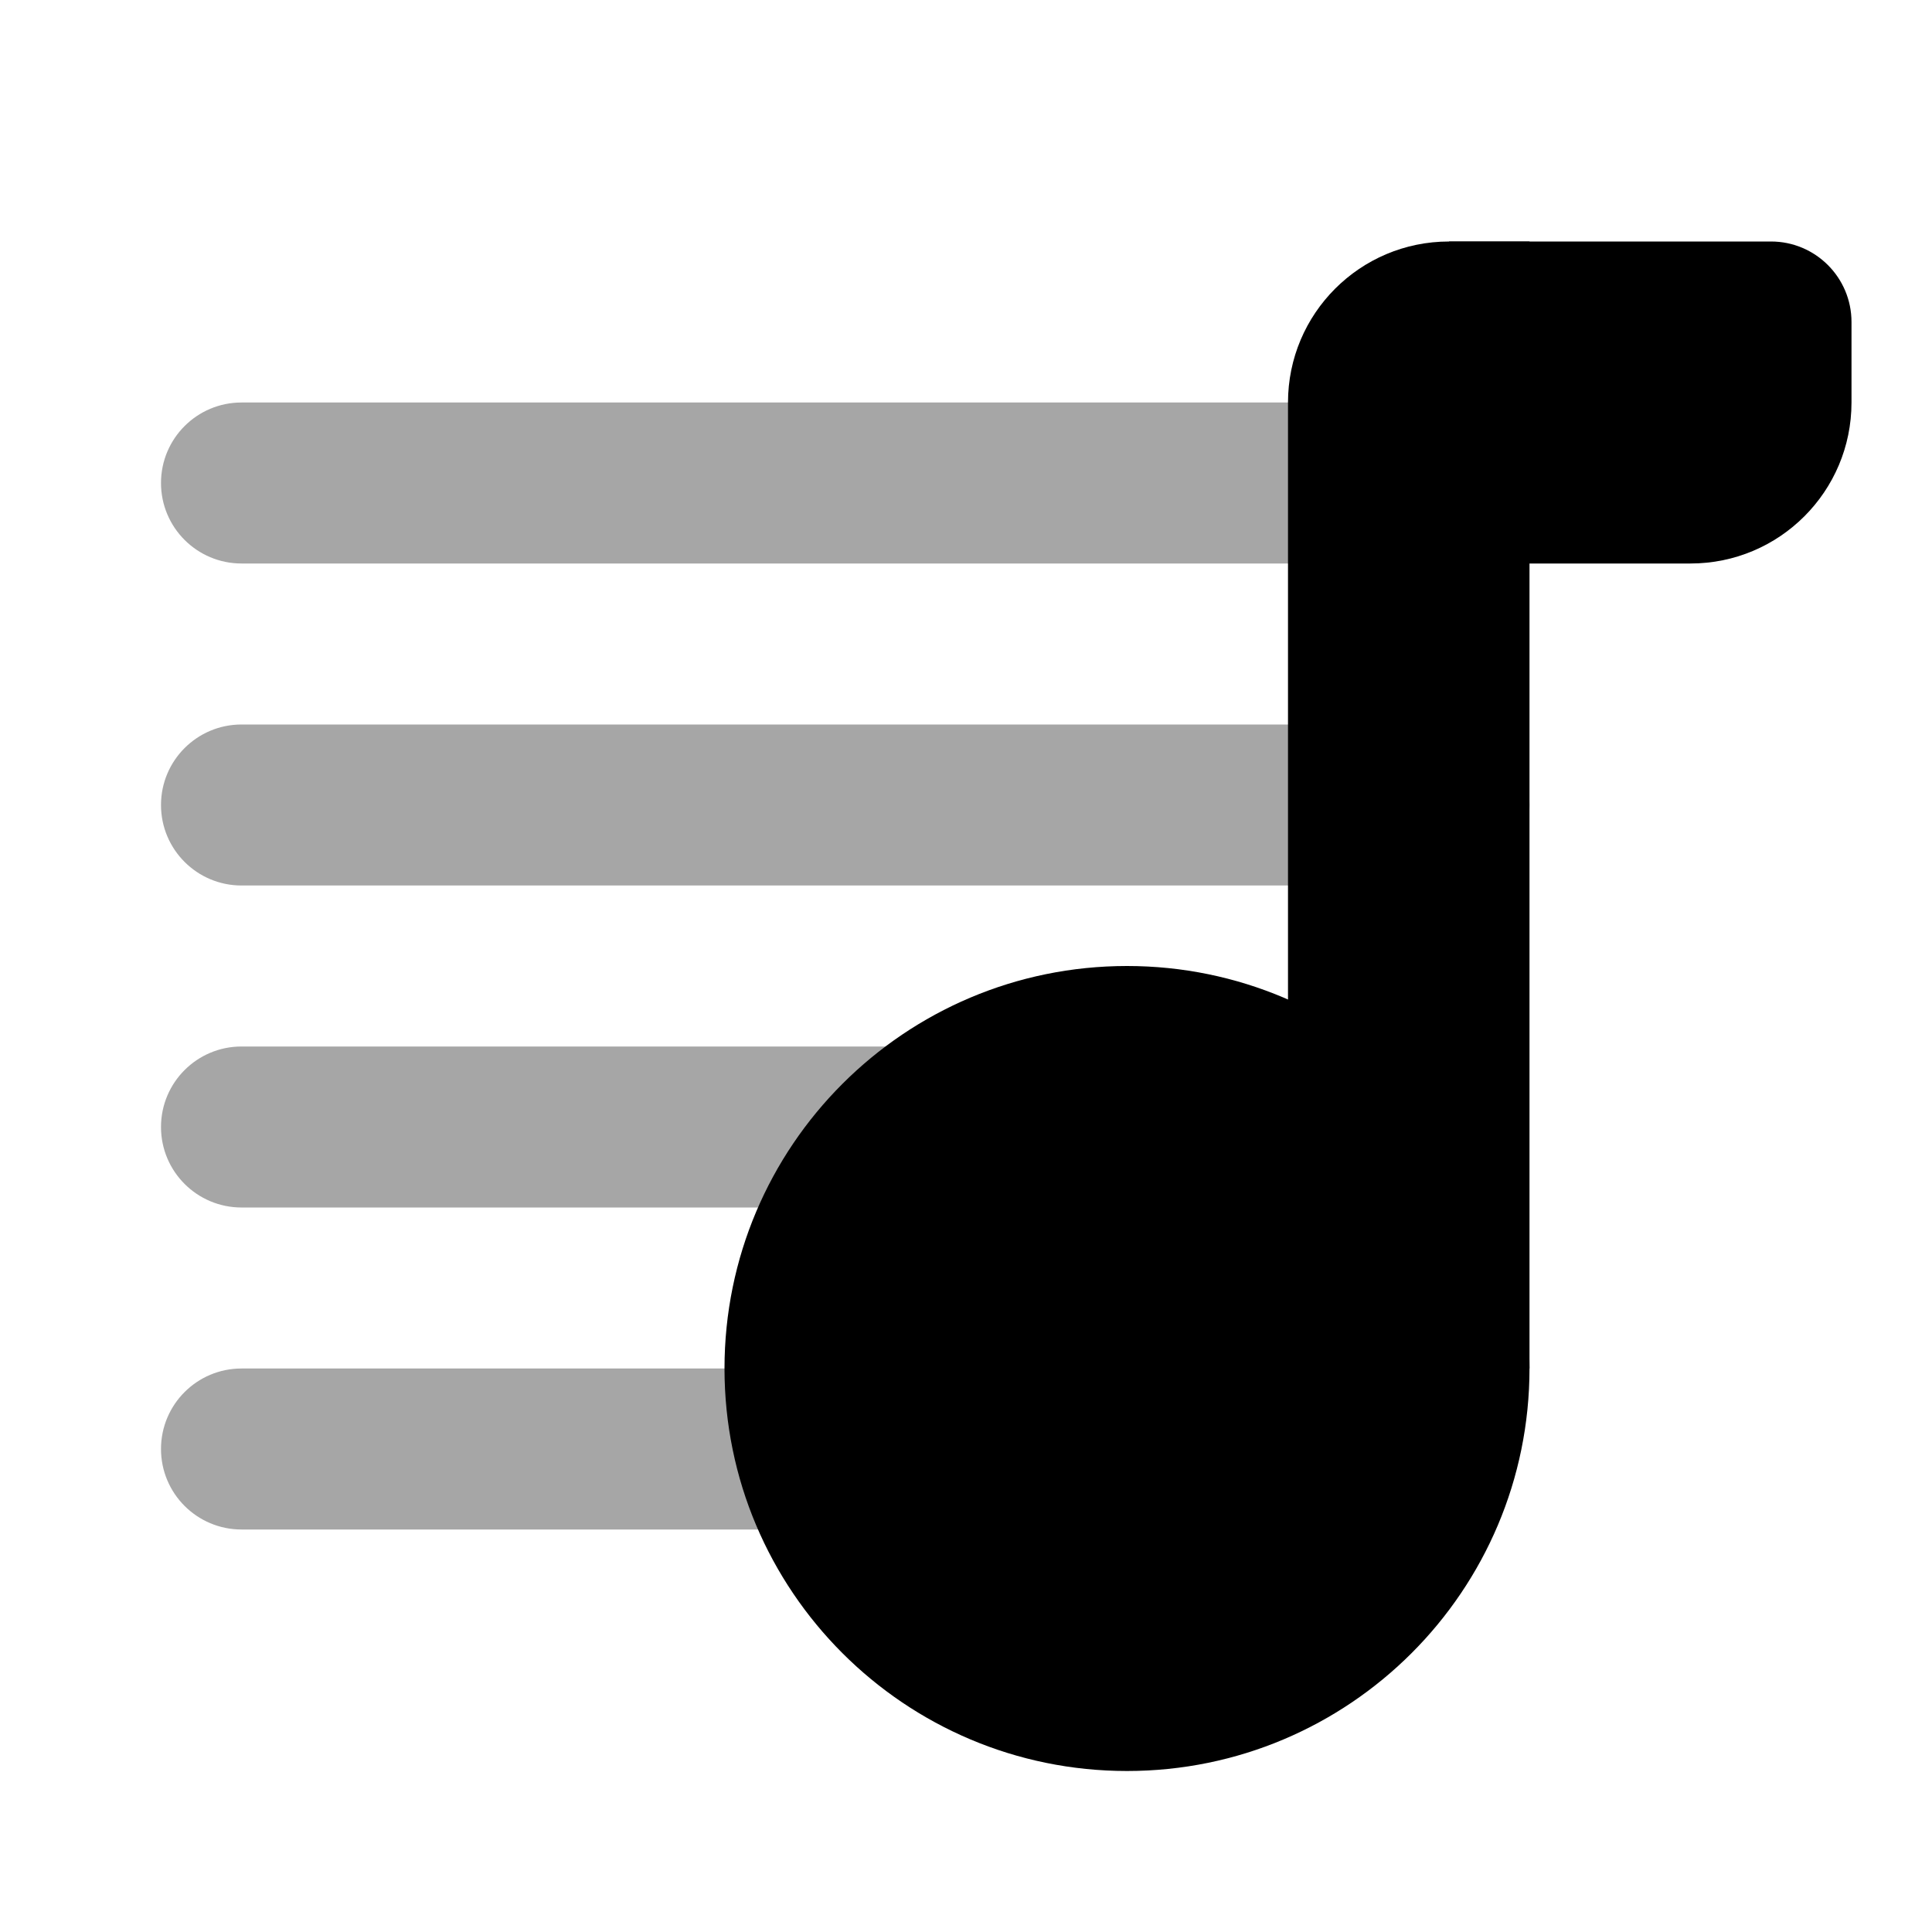
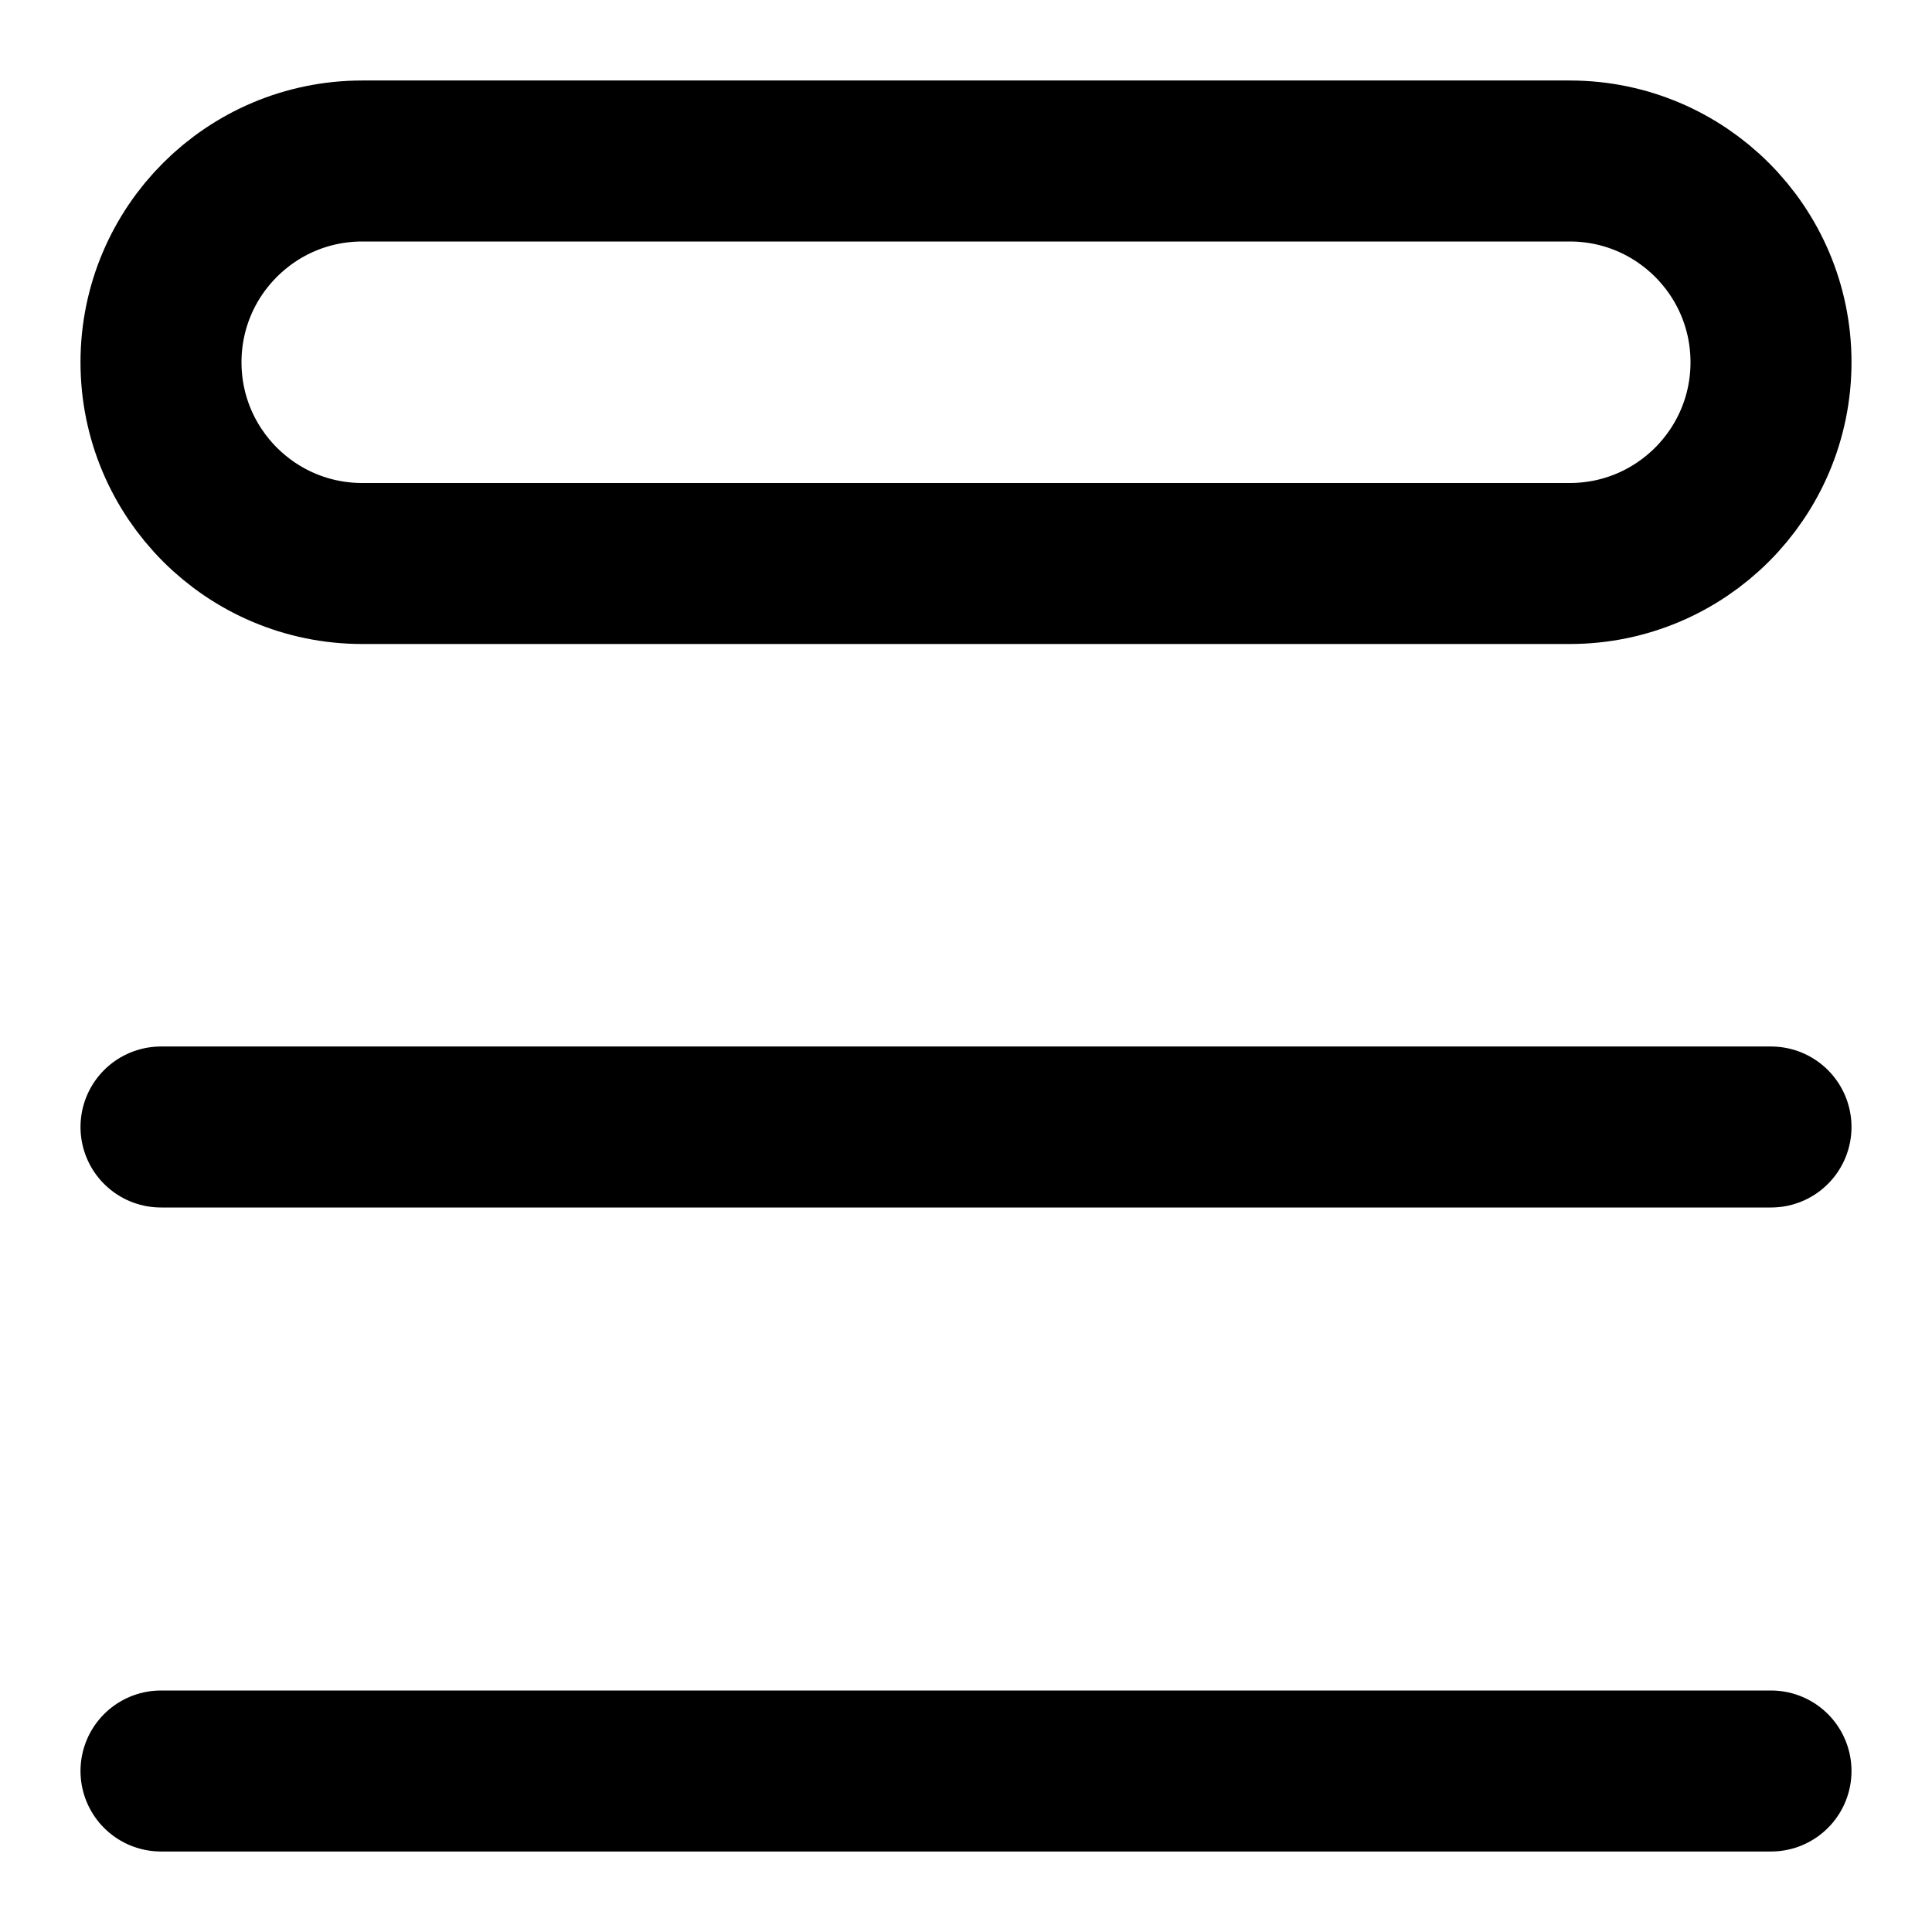
- <svg xmlns="http://www.w3.org/2000/svg" viewBox="0 0 24 24" width="192" height="192" fill="currentColor">
-   <path d="M18 5H3a1 1 0 000 2h15a1 1 0 000-2zm0 4H3a1 1 0 000 2h15a1 1 0 000-2zm-2 4H3a1 1 0 000 2h13a1 1 0 000-2zm-1 4H3a1 1 0 000 2h12a1 1 0 000-2z" opacity=".35" />
-   <circle cx="14" cy="17" r="5" />
-   <path d="M18 3h1v14h-3V5a2 2 0 012-2z" />
-   <path d="M22 3h-4v4h3a2 2 0 002-2V4a1 1 0 00-1-1z" />
+ <svg xmlns="http://www.w3.org/2000/svg" viewBox="0 0 24 24" fill="none" stroke="currentColor" stroke-width="2" stroke-linecap="round" stroke-linejoin="round">
+   <rect x="2" y="2" width="20" height="5" rx="2.5" />
+   <path d="M2 14h20M2 22h20" />
</svg>
